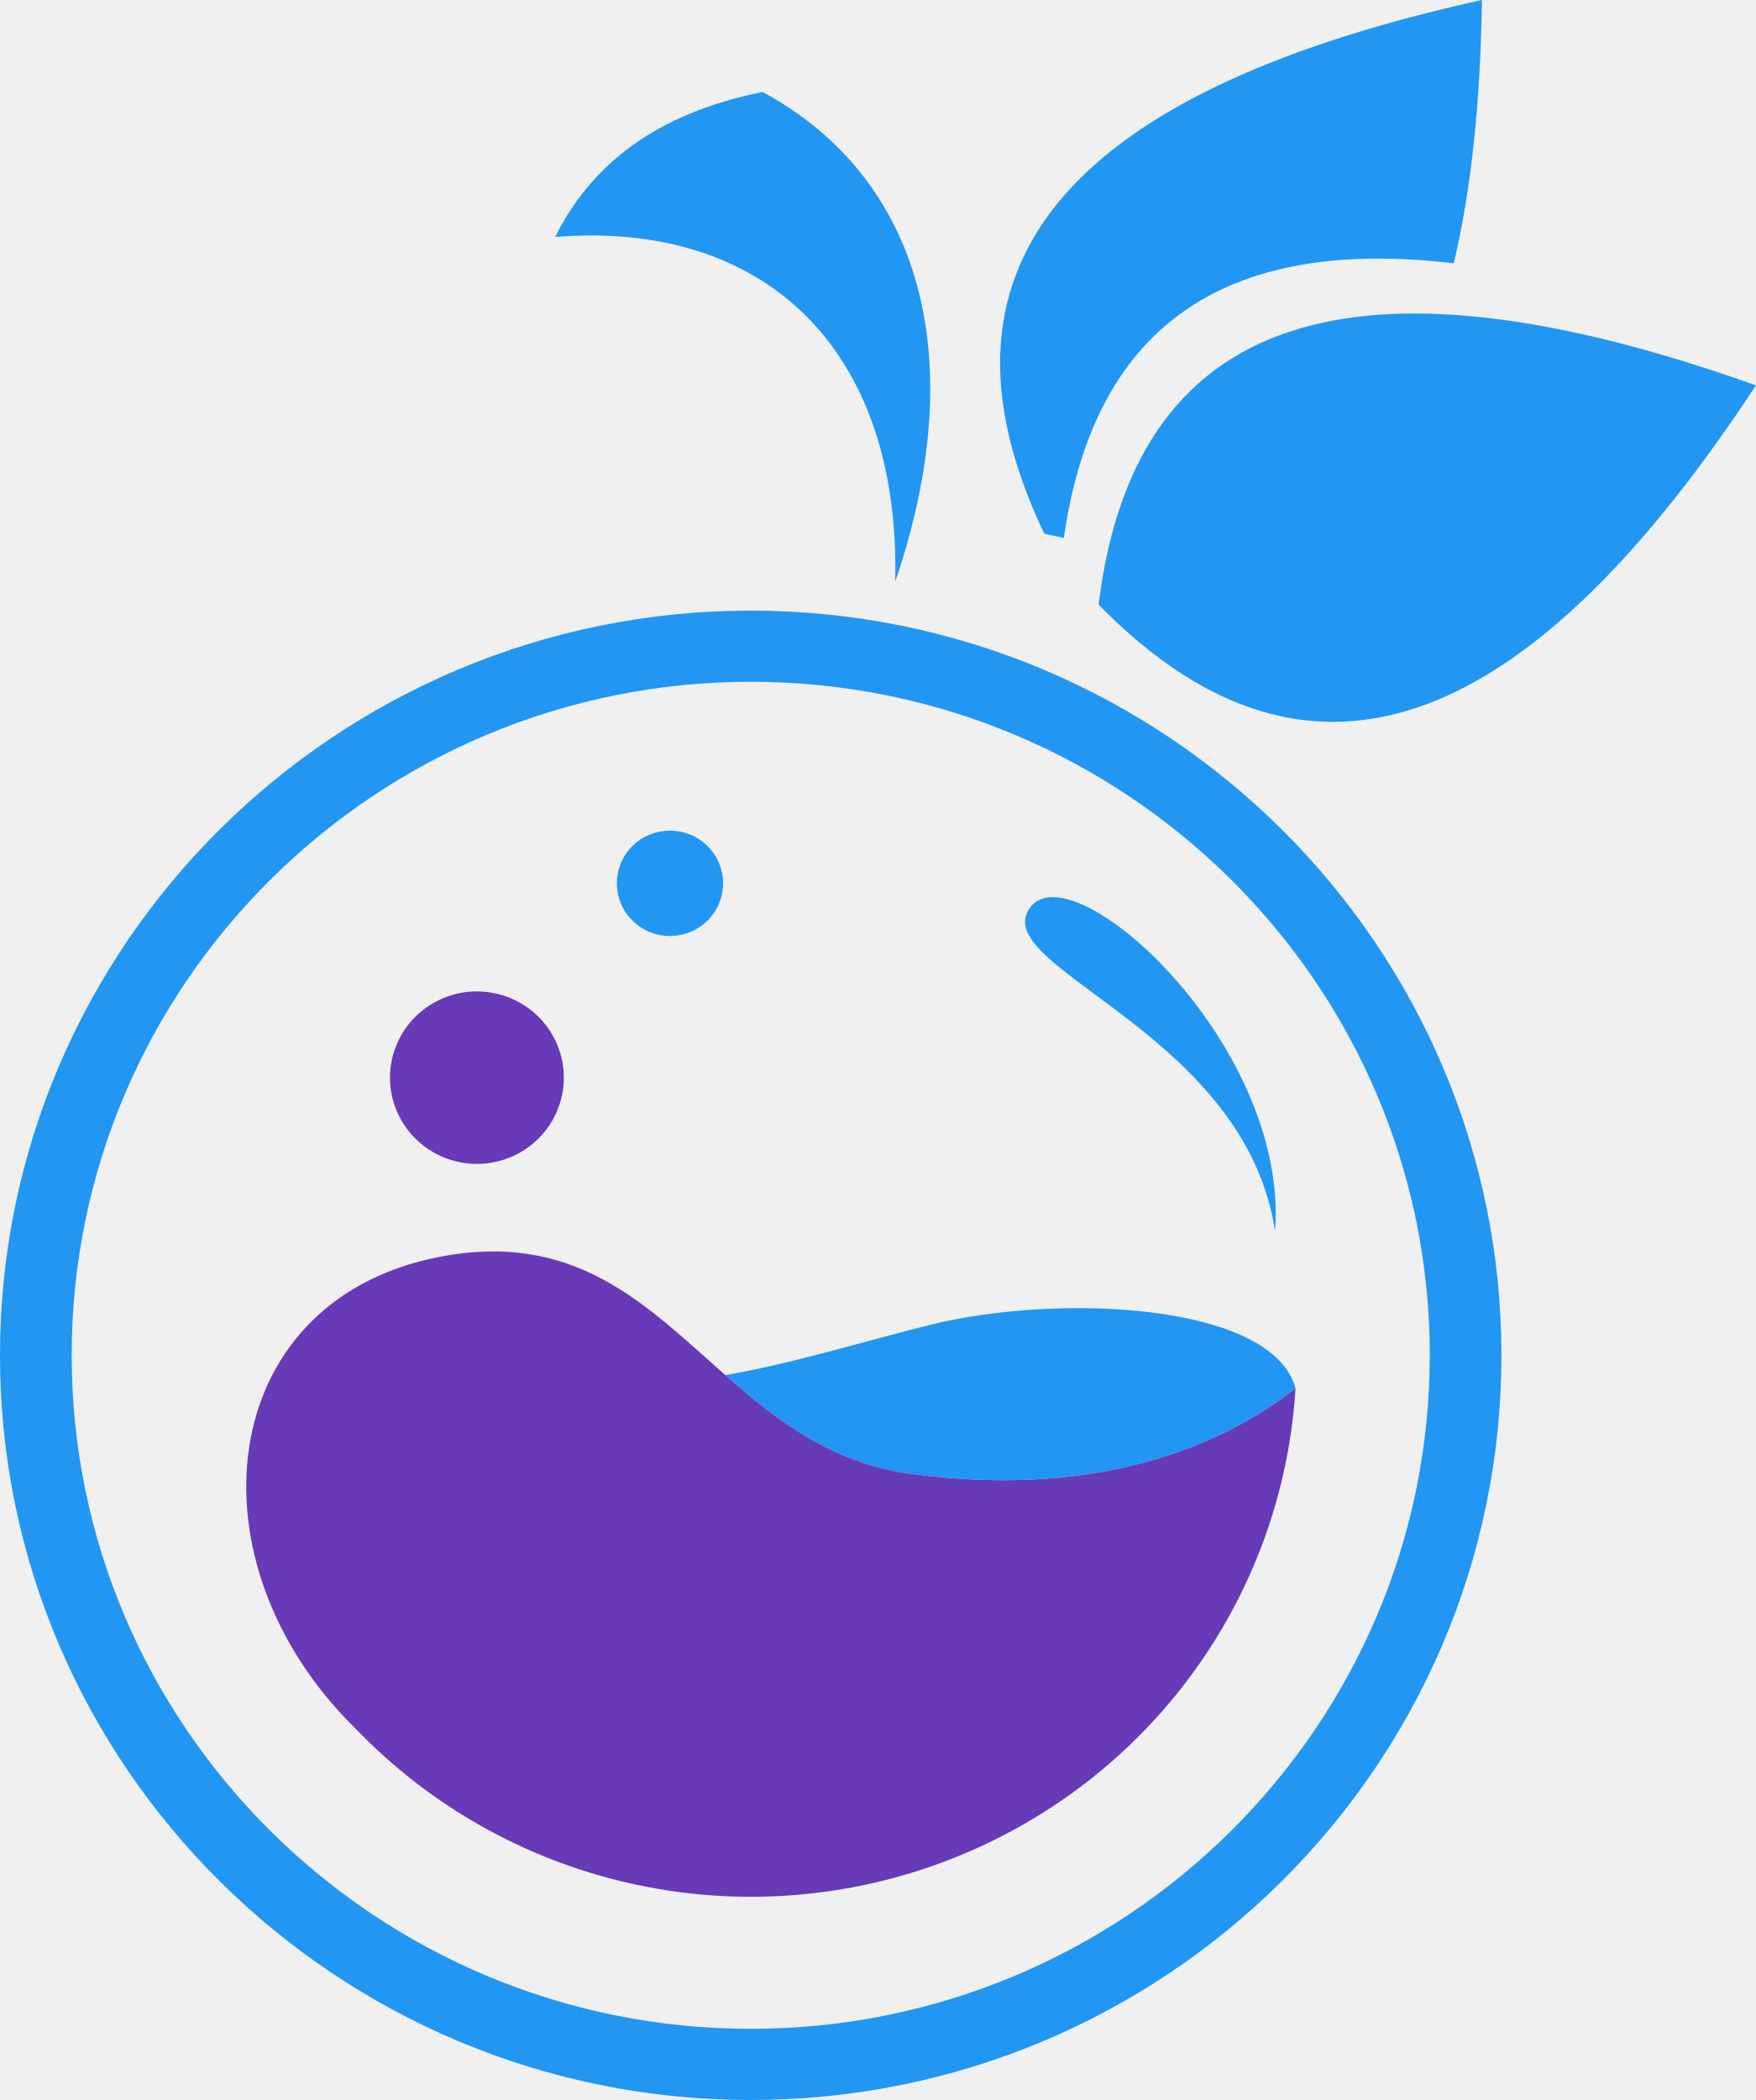
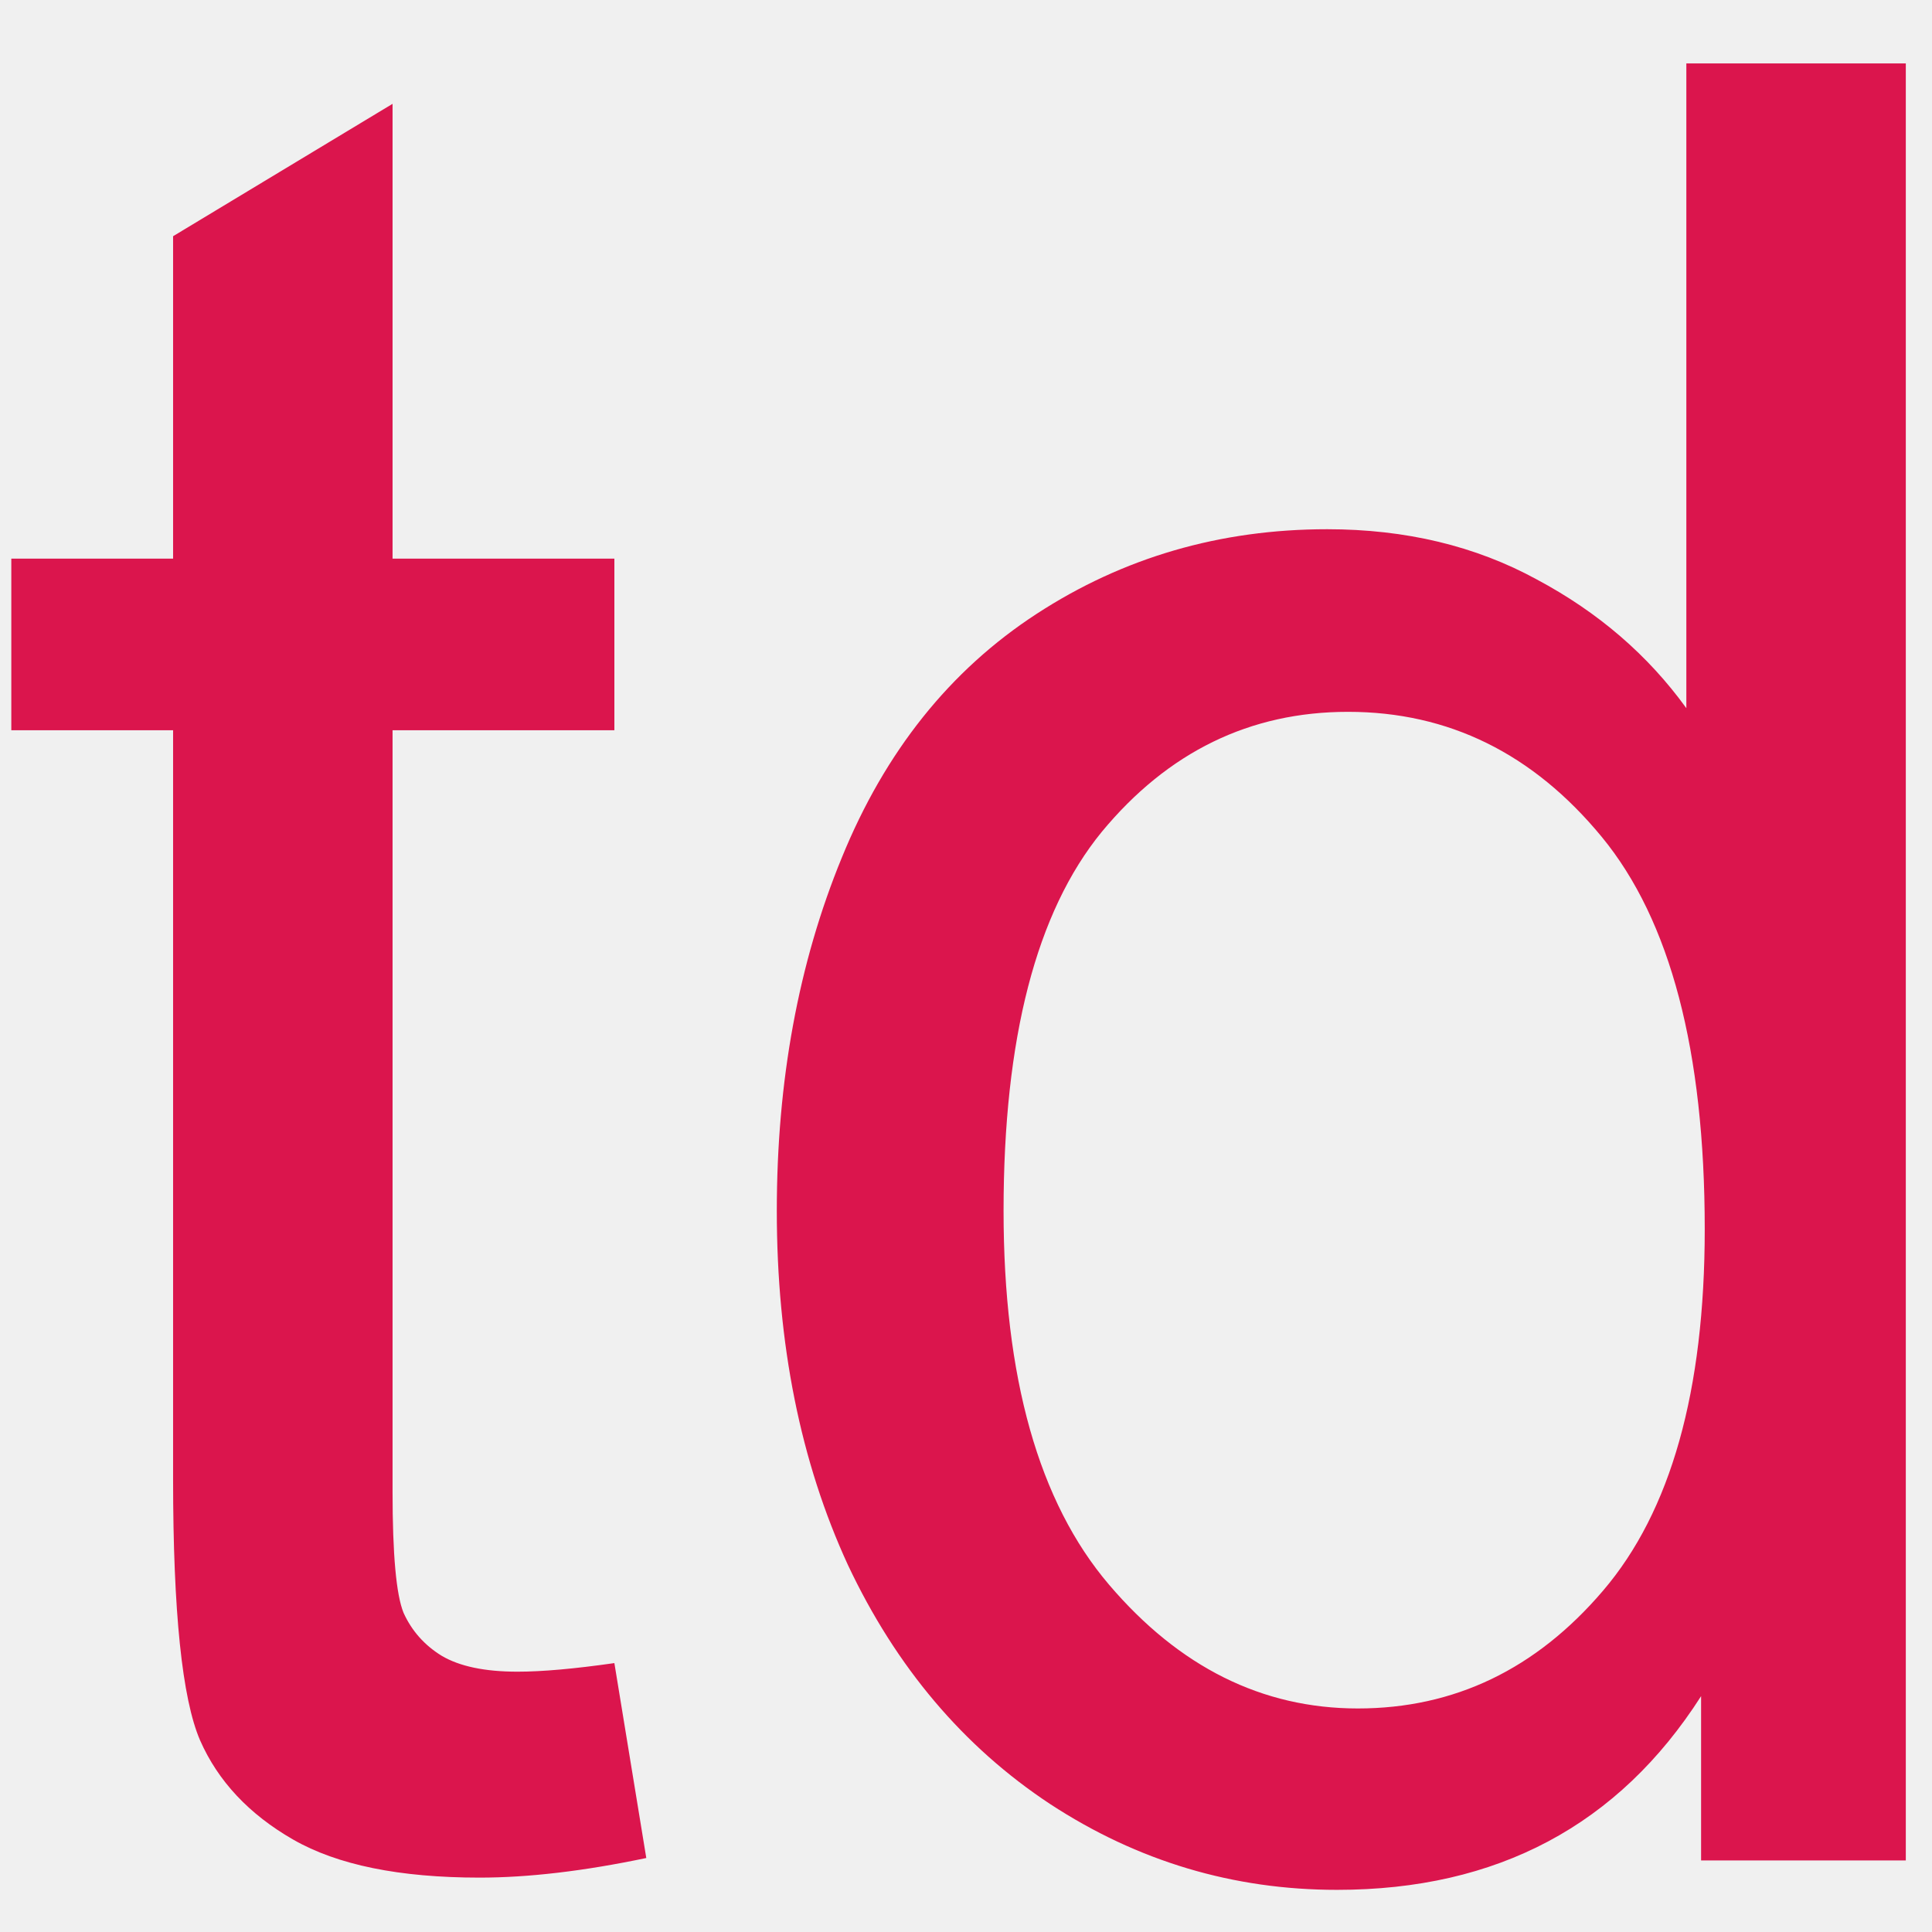
- <svg xmlns="http://www.w3.org/2000/svg" width="46" height="55" viewBox="0 0 46 55" fill="none">
-   <g clipPath="url(#clip0)">
-     <path d="M19.667 55C8.822 55 0 46.25 0 35.497C0 24.743 8.823 15.993 19.667 15.993C30.511 15.993 39.333 24.743 39.333 35.497C39.333 46.25 30.512 55 19.667 55ZM19.667 17.856C9.859 17.856 1.878 25.769 1.878 35.496C1.878 45.223 9.859 53.136 19.667 53.136C29.475 53.136 37.456 45.221 37.456 35.494C37.456 25.767 29.477 17.856 19.667 17.856Z" fill="#2196F3" />
-     <path d="M33.939 36.362C33.327 34.113 27.719 33.871 24.381 34.695C22.633 35.128 20.846 35.692 19.003 36.016C20.352 37.203 21.8 38.325 23.879 38.604C29.036 39.294 32.24 37.69 33.939 36.362Z" fill="#2196F3" />
-     <path d="M23.879 38.604C21.796 38.325 20.352 37.203 19.003 36.016C16.916 34.179 15.059 32.189 11.415 32.938C5.622 34.129 4.86 40.925 9.333 45.292C11.254 47.286 13.72 48.682 16.428 49.308C19.137 49.934 21.971 49.762 24.583 48.814C27.195 47.867 29.471 46.184 31.133 43.972C32.794 41.761 33.77 39.117 33.938 36.364C32.24 37.69 29.036 39.294 23.879 38.604Z" fill="#673AB7" />
-     <path d="M26.91 23.896C26.188 25.433 32.632 27.138 33.403 32.242C33.775 27.218 27.805 21.996 26.91 23.896Z" fill="#2196F3" />
-     <path d="M13.365 30.311C14.527 29.834 15.078 28.513 14.597 27.36C14.116 26.208 12.784 25.661 11.622 26.138C10.46 26.616 9.909 27.936 10.39 29.089C10.871 30.241 12.203 30.788 13.365 30.311Z" fill="#673AB7" />
-     <path d="M18.535 24.11C19.079 23.571 19.079 22.698 18.535 22.159C17.992 21.62 17.111 21.62 16.567 22.159C16.024 22.698 16.024 23.571 16.567 24.11C17.111 24.649 17.992 24.649 18.535 24.11Z" fill="#2196F3" />
-     <path d="M23.451 15.238C25.462 9.348 24.11 4.643 19.979 2.409C17.154 2.978 15.478 4.334 14.544 6.205C20.084 5.761 23.6 9.199 23.451 15.238Z" fill="#2196F3" />
-     <path d="M46 10.092C36.049 6.551 29.768 7.765 28.781 15.835C34.484 21.67 40.229 18.877 46 10.092Z" fill="#2196F3" />
-     <path d="M38.085 6.896C38.547 4.941 38.786 2.63 38.822 0C28.502 2.279 23.847 6.634 27.358 13.978C27.533 14.02 27.701 14.054 27.87 14.088C28.691 8.341 32.303 6.213 38.085 6.896Z" fill="#2196F3" />
-   </g>
-   <defs>
-     <clipPath id="clip0">
-       <rect width="46" height="55" fill="white" />
-     </clipPath>
-   </defs>
+ <svg xmlns="http://www.w3.org/2000/svg" width="27" height="27" viewBox="0 0 27 27" fill="none">
+   <path d="M8.586 23.242L9.032 25.966C8.164 26.148 7.387 26.24 6.702 26.24C5.583 26.24 4.715 26.063 4.098 25.709C3.481 25.355 3.047 24.892 2.796 24.321C2.545 23.739 2.419 22.522 2.419 20.672V10.205H0.158V7.807H2.419V3.301L5.486 1.451V7.807H8.586V10.205H5.486V20.844C5.486 21.723 5.537 22.288 5.64 22.54C5.754 22.791 5.931 22.991 6.171 23.139C6.422 23.288 6.776 23.362 7.233 23.362C7.576 23.362 8.027 23.322 8.586 23.242ZM23.773 26V23.704C22.619 25.509 20.923 26.411 18.685 26.411C17.234 26.411 15.898 26.011 14.676 25.212C13.466 24.413 12.523 23.299 11.85 21.871C11.187 20.432 10.856 18.782 10.856 16.921C10.856 15.105 11.159 13.46 11.764 11.987C12.369 10.502 13.277 9.366 14.488 8.578C15.698 7.79 17.052 7.396 18.548 7.396C19.644 7.396 20.621 7.63 21.477 8.098C22.334 8.555 23.03 9.154 23.567 9.897V0.886H26.634V26H23.773ZM14.025 16.921C14.025 19.25 14.516 20.992 15.498 22.145C16.481 23.299 17.64 23.876 18.976 23.876C20.324 23.876 21.466 23.328 22.402 22.231C23.35 21.123 23.824 19.439 23.824 17.177C23.824 14.688 23.344 12.861 22.385 11.696C21.426 10.531 20.244 9.948 18.839 9.948C17.468 9.948 16.321 10.508 15.396 11.627C14.482 12.746 14.025 14.511 14.025 16.921Z" fill="#DB154D" />
</svg>
